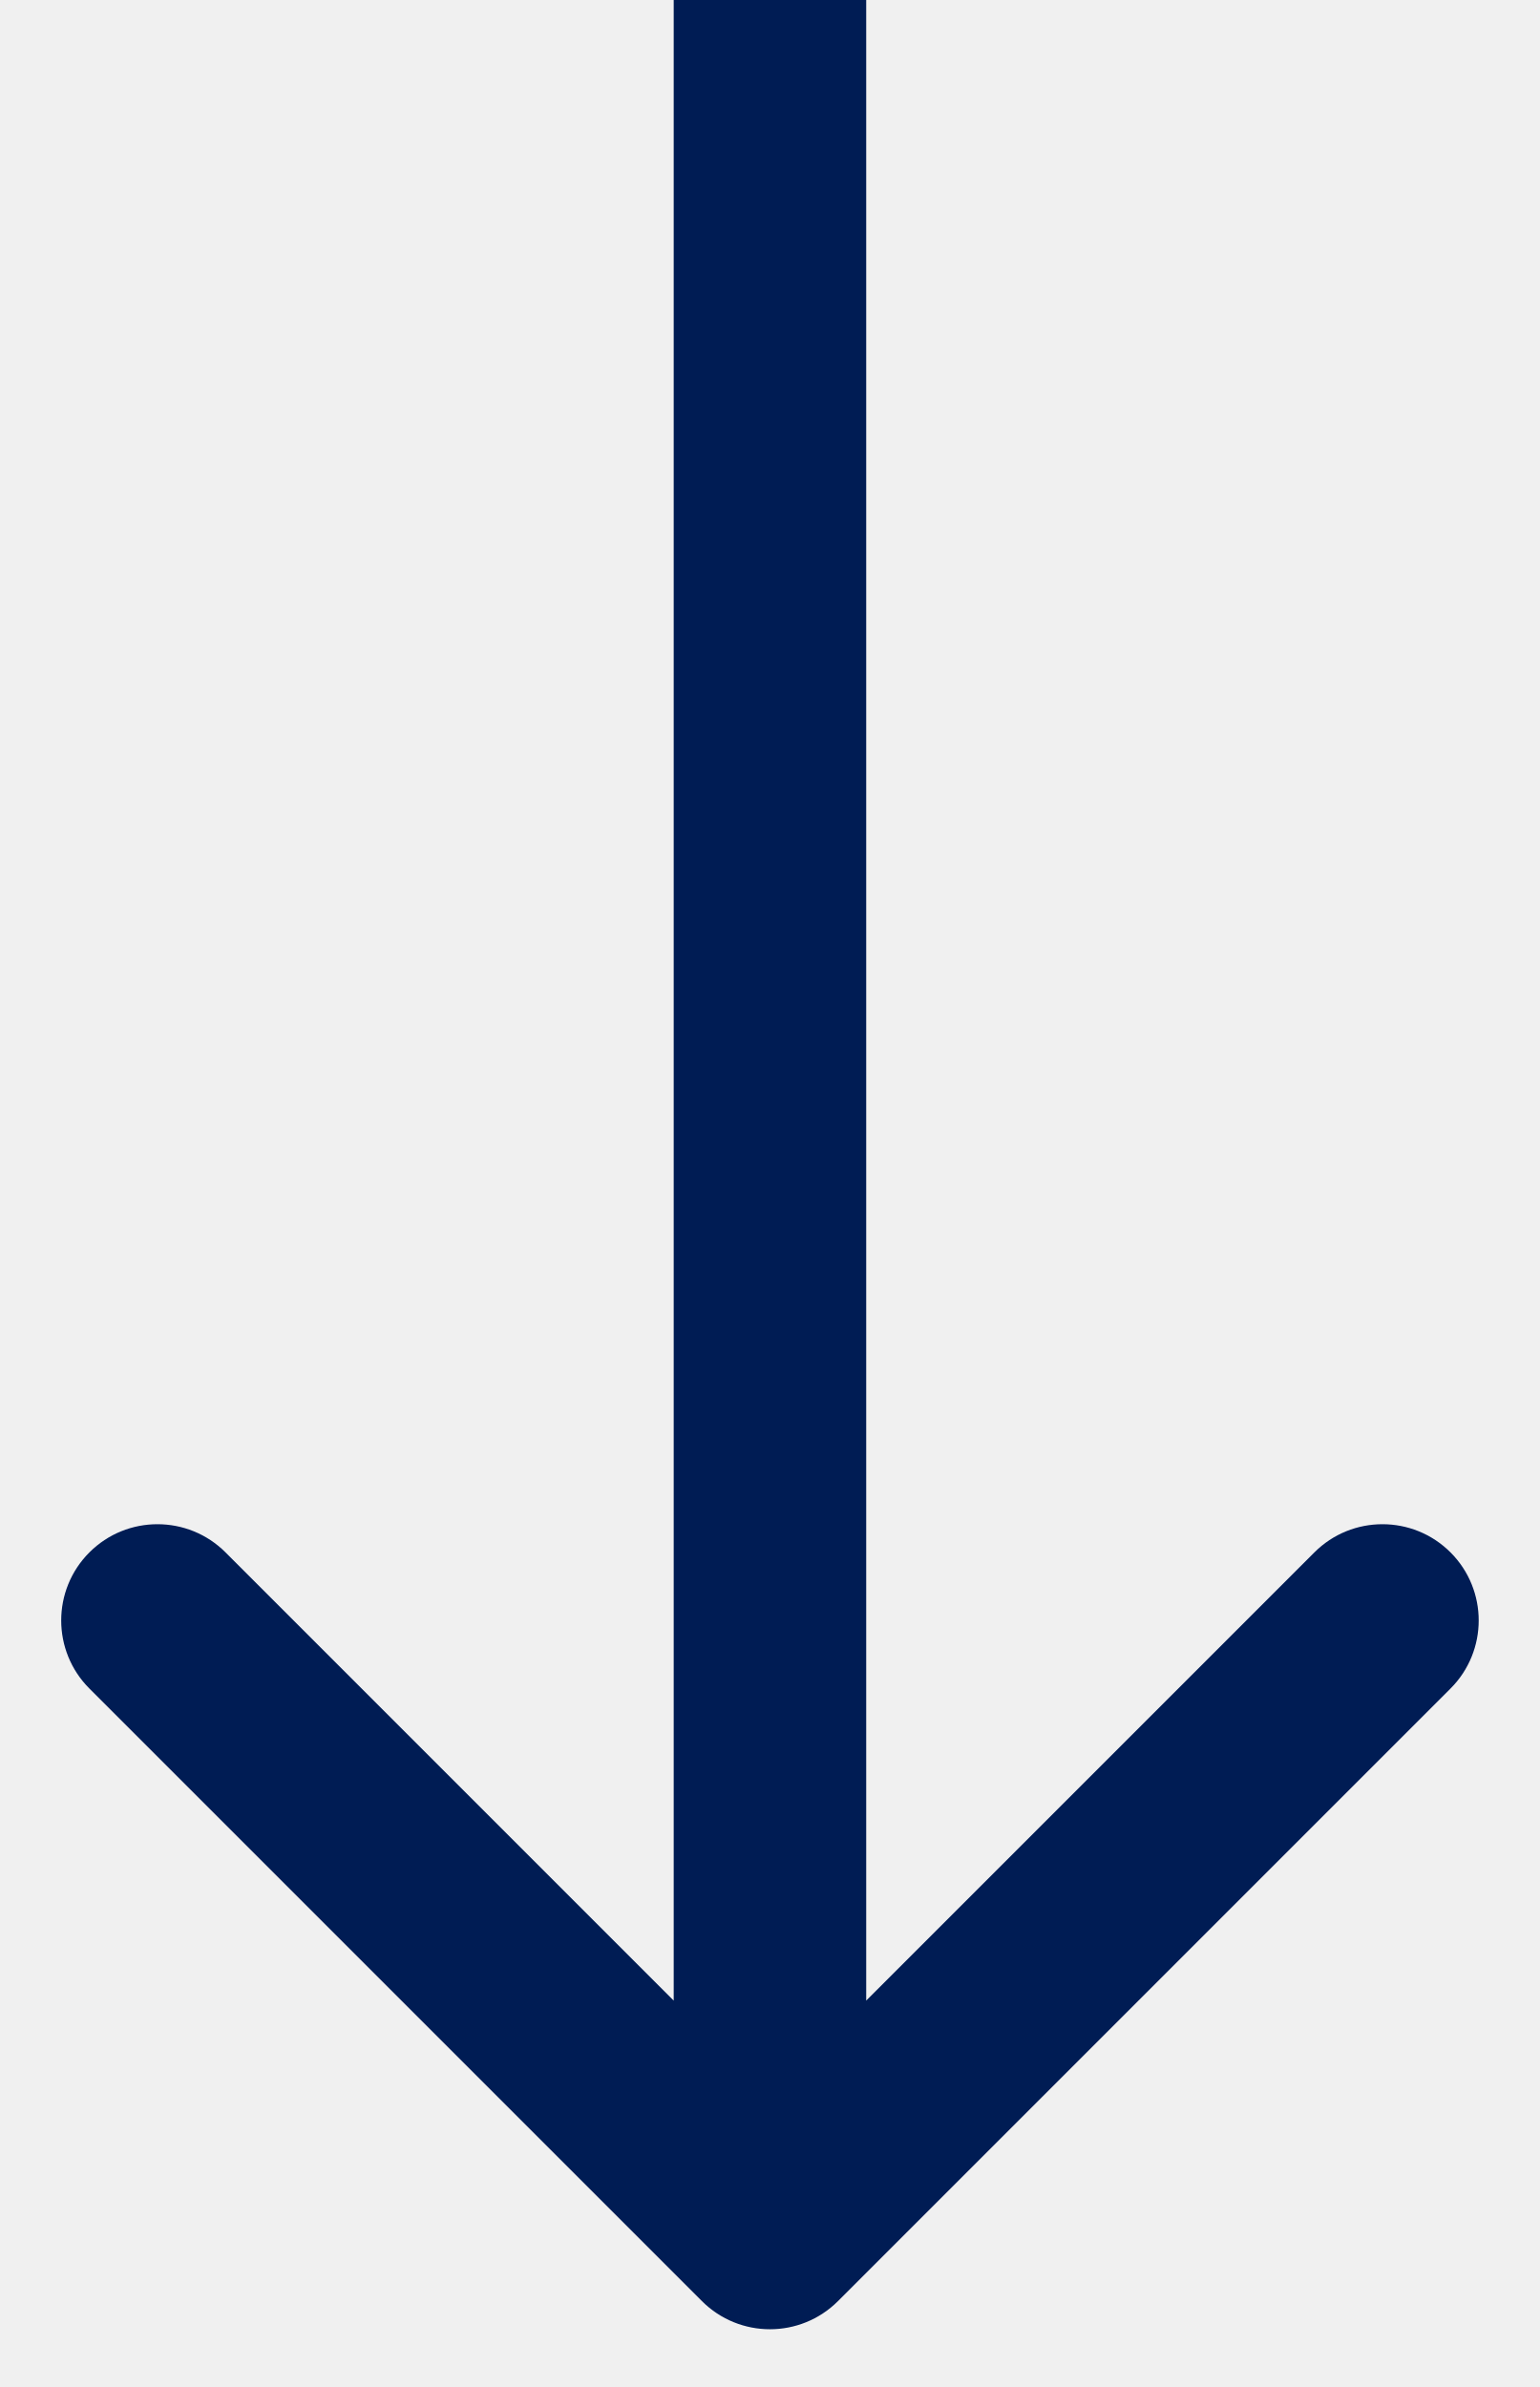
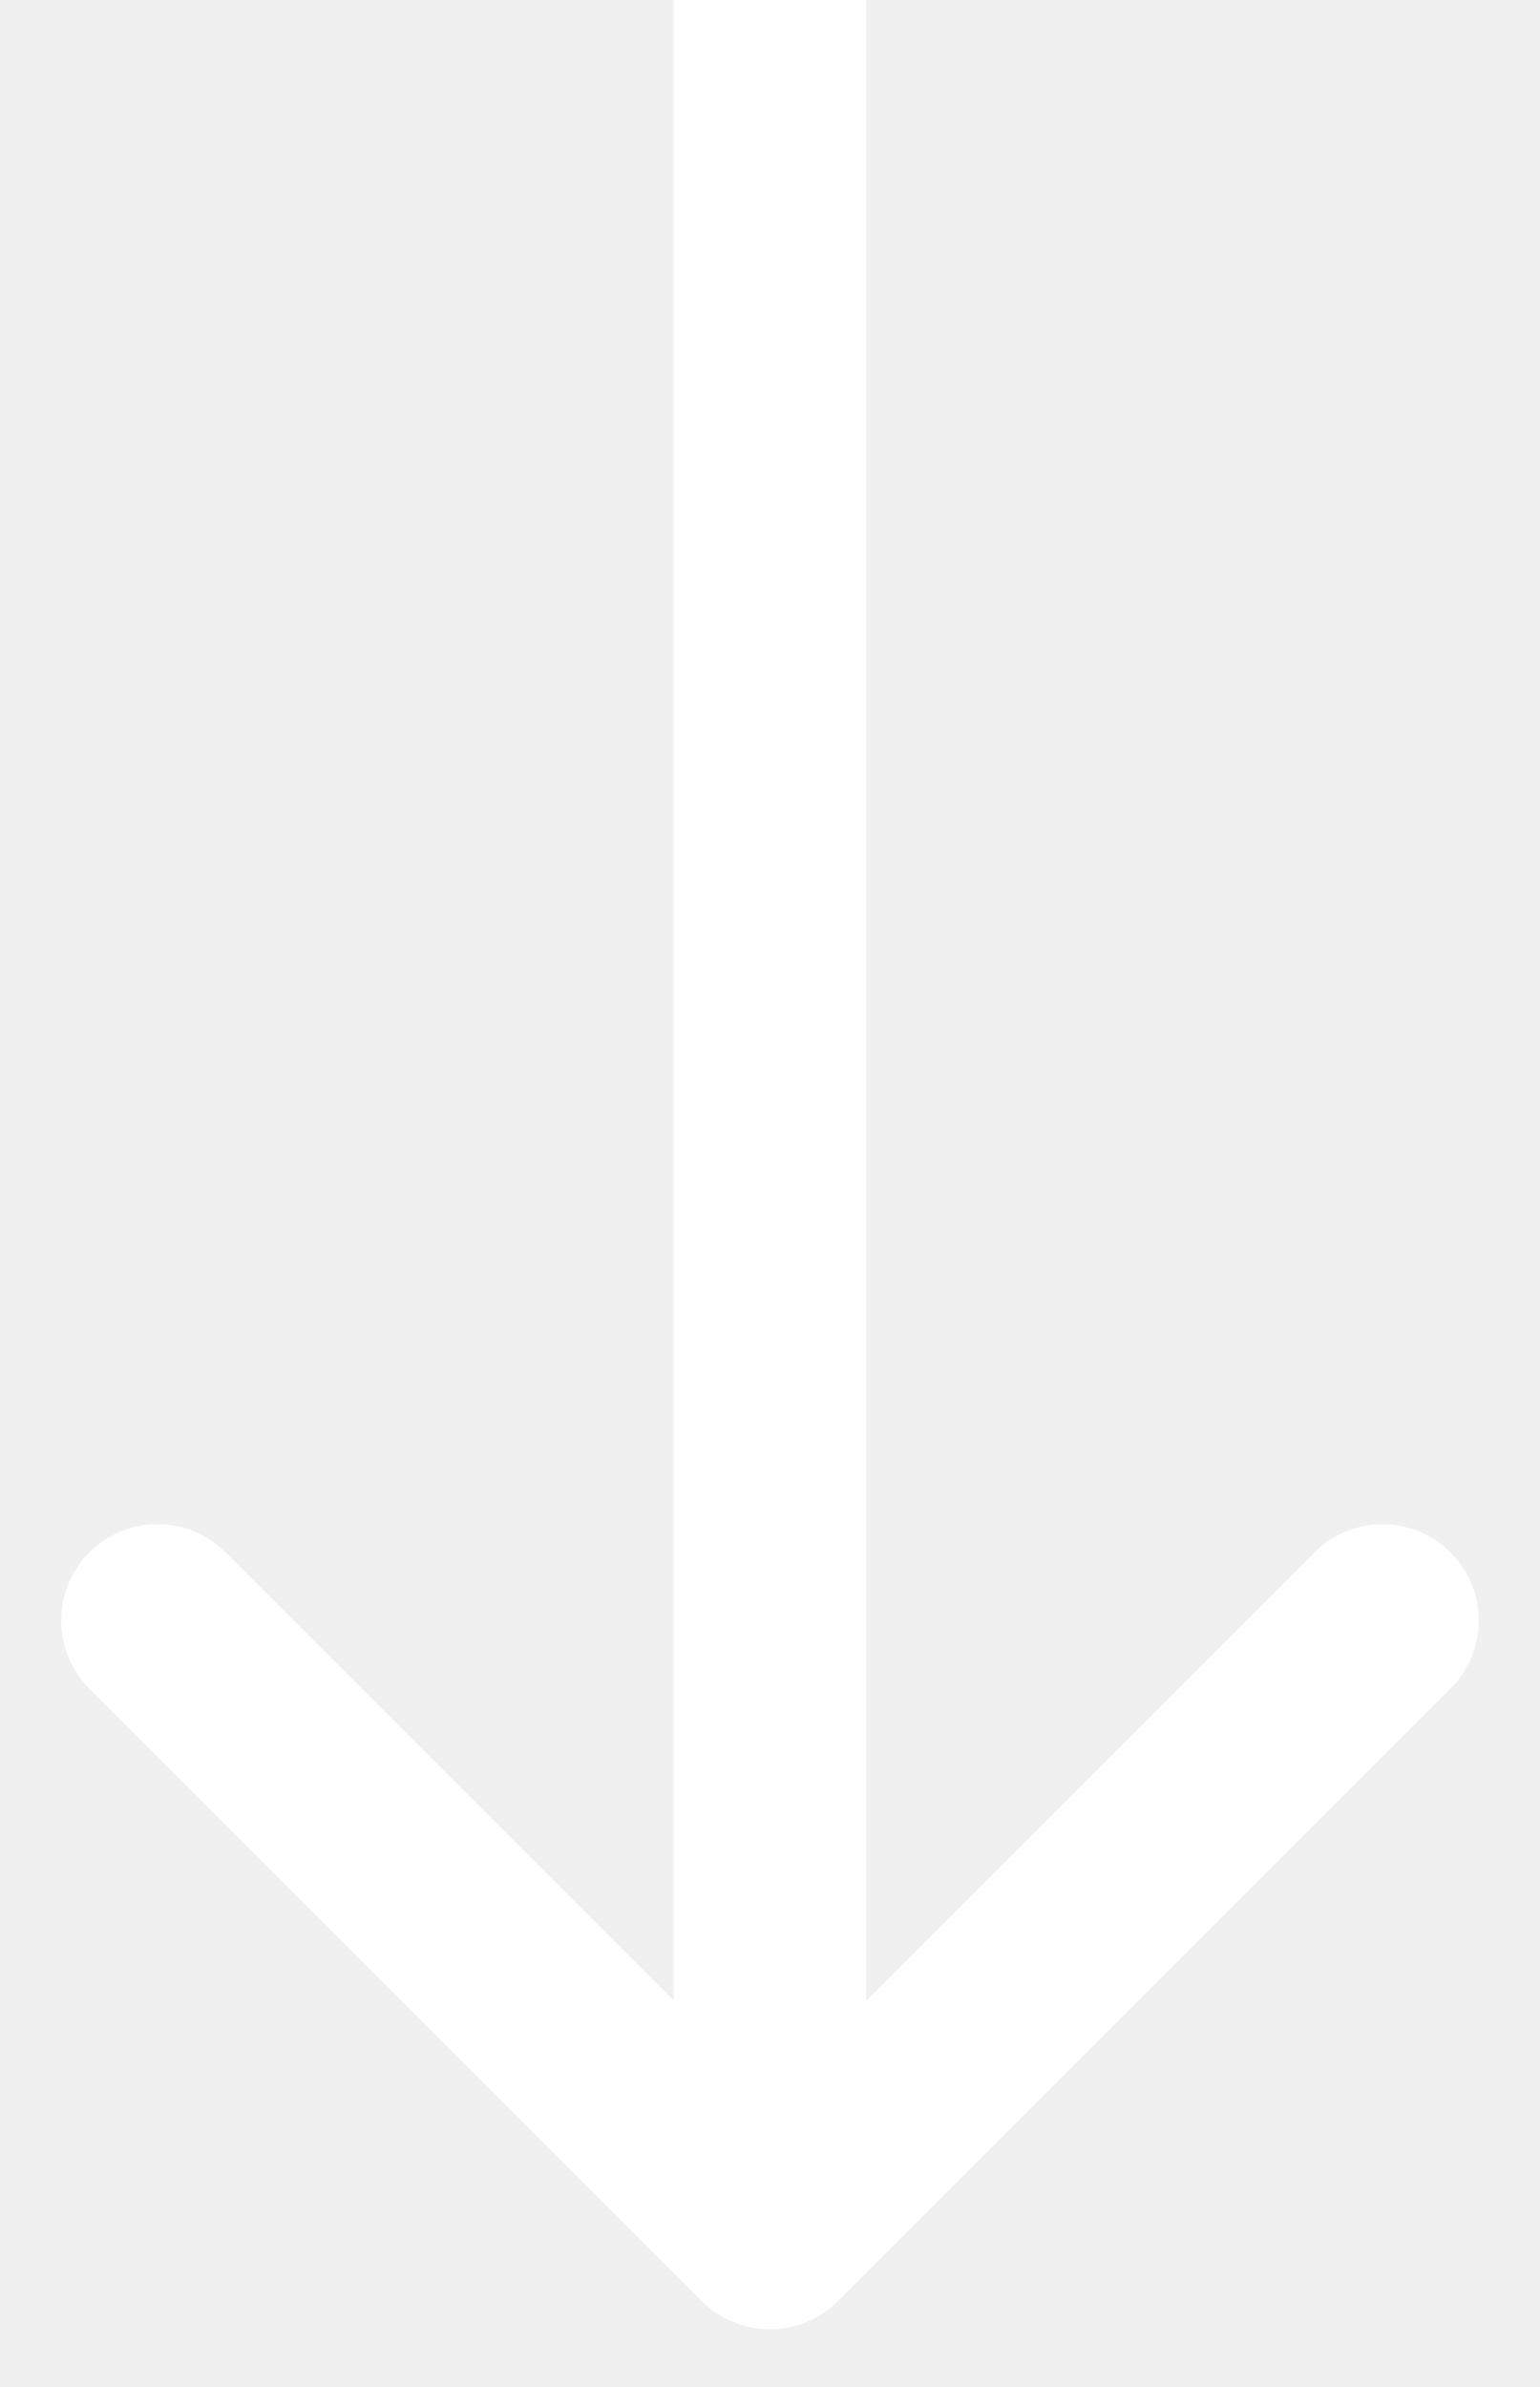
- <svg xmlns="http://www.w3.org/2000/svg" width="20" height="31" viewBox="0 0 20 31" fill="none">
-   <path d="M9.116 29.884C9.604 30.372 10.396 30.372 10.884 29.884L18.839 21.929C19.327 21.441 19.327 20.649 18.839 20.161C18.351 19.673 17.559 19.673 17.071 20.161L10 27.232L2.929 20.161C2.441 19.673 1.649 19.673 1.161 20.161C0.673 20.649 0.673 21.441 1.161 21.929L9.116 29.884ZM8.75 0L8.75 29H11.25L11.25 0L8.75 0Z" fill="#001C54" />
+ <svg xmlns="http://www.w3.org/2000/svg" width="20" height="31" viewBox="0 0 20 31" fill="#FFFFFF">
+   <path d="M9.116 29.884C9.604 30.372 10.396 30.372 10.884 29.884L18.839 21.929C19.327 21.441 19.327 20.649 18.839 20.161C18.351 19.673 17.559 19.673 17.071 20.161L10 27.232L2.929 20.161C2.441 19.673 1.649 19.673 1.161 20.161C0.673 20.649 0.673 21.441 1.161 21.929L9.116 29.884ZM8.75 0L8.75 29H11.25L11.25 0L8.75 0Z" fill="#FFFFFF" />
</svg>
